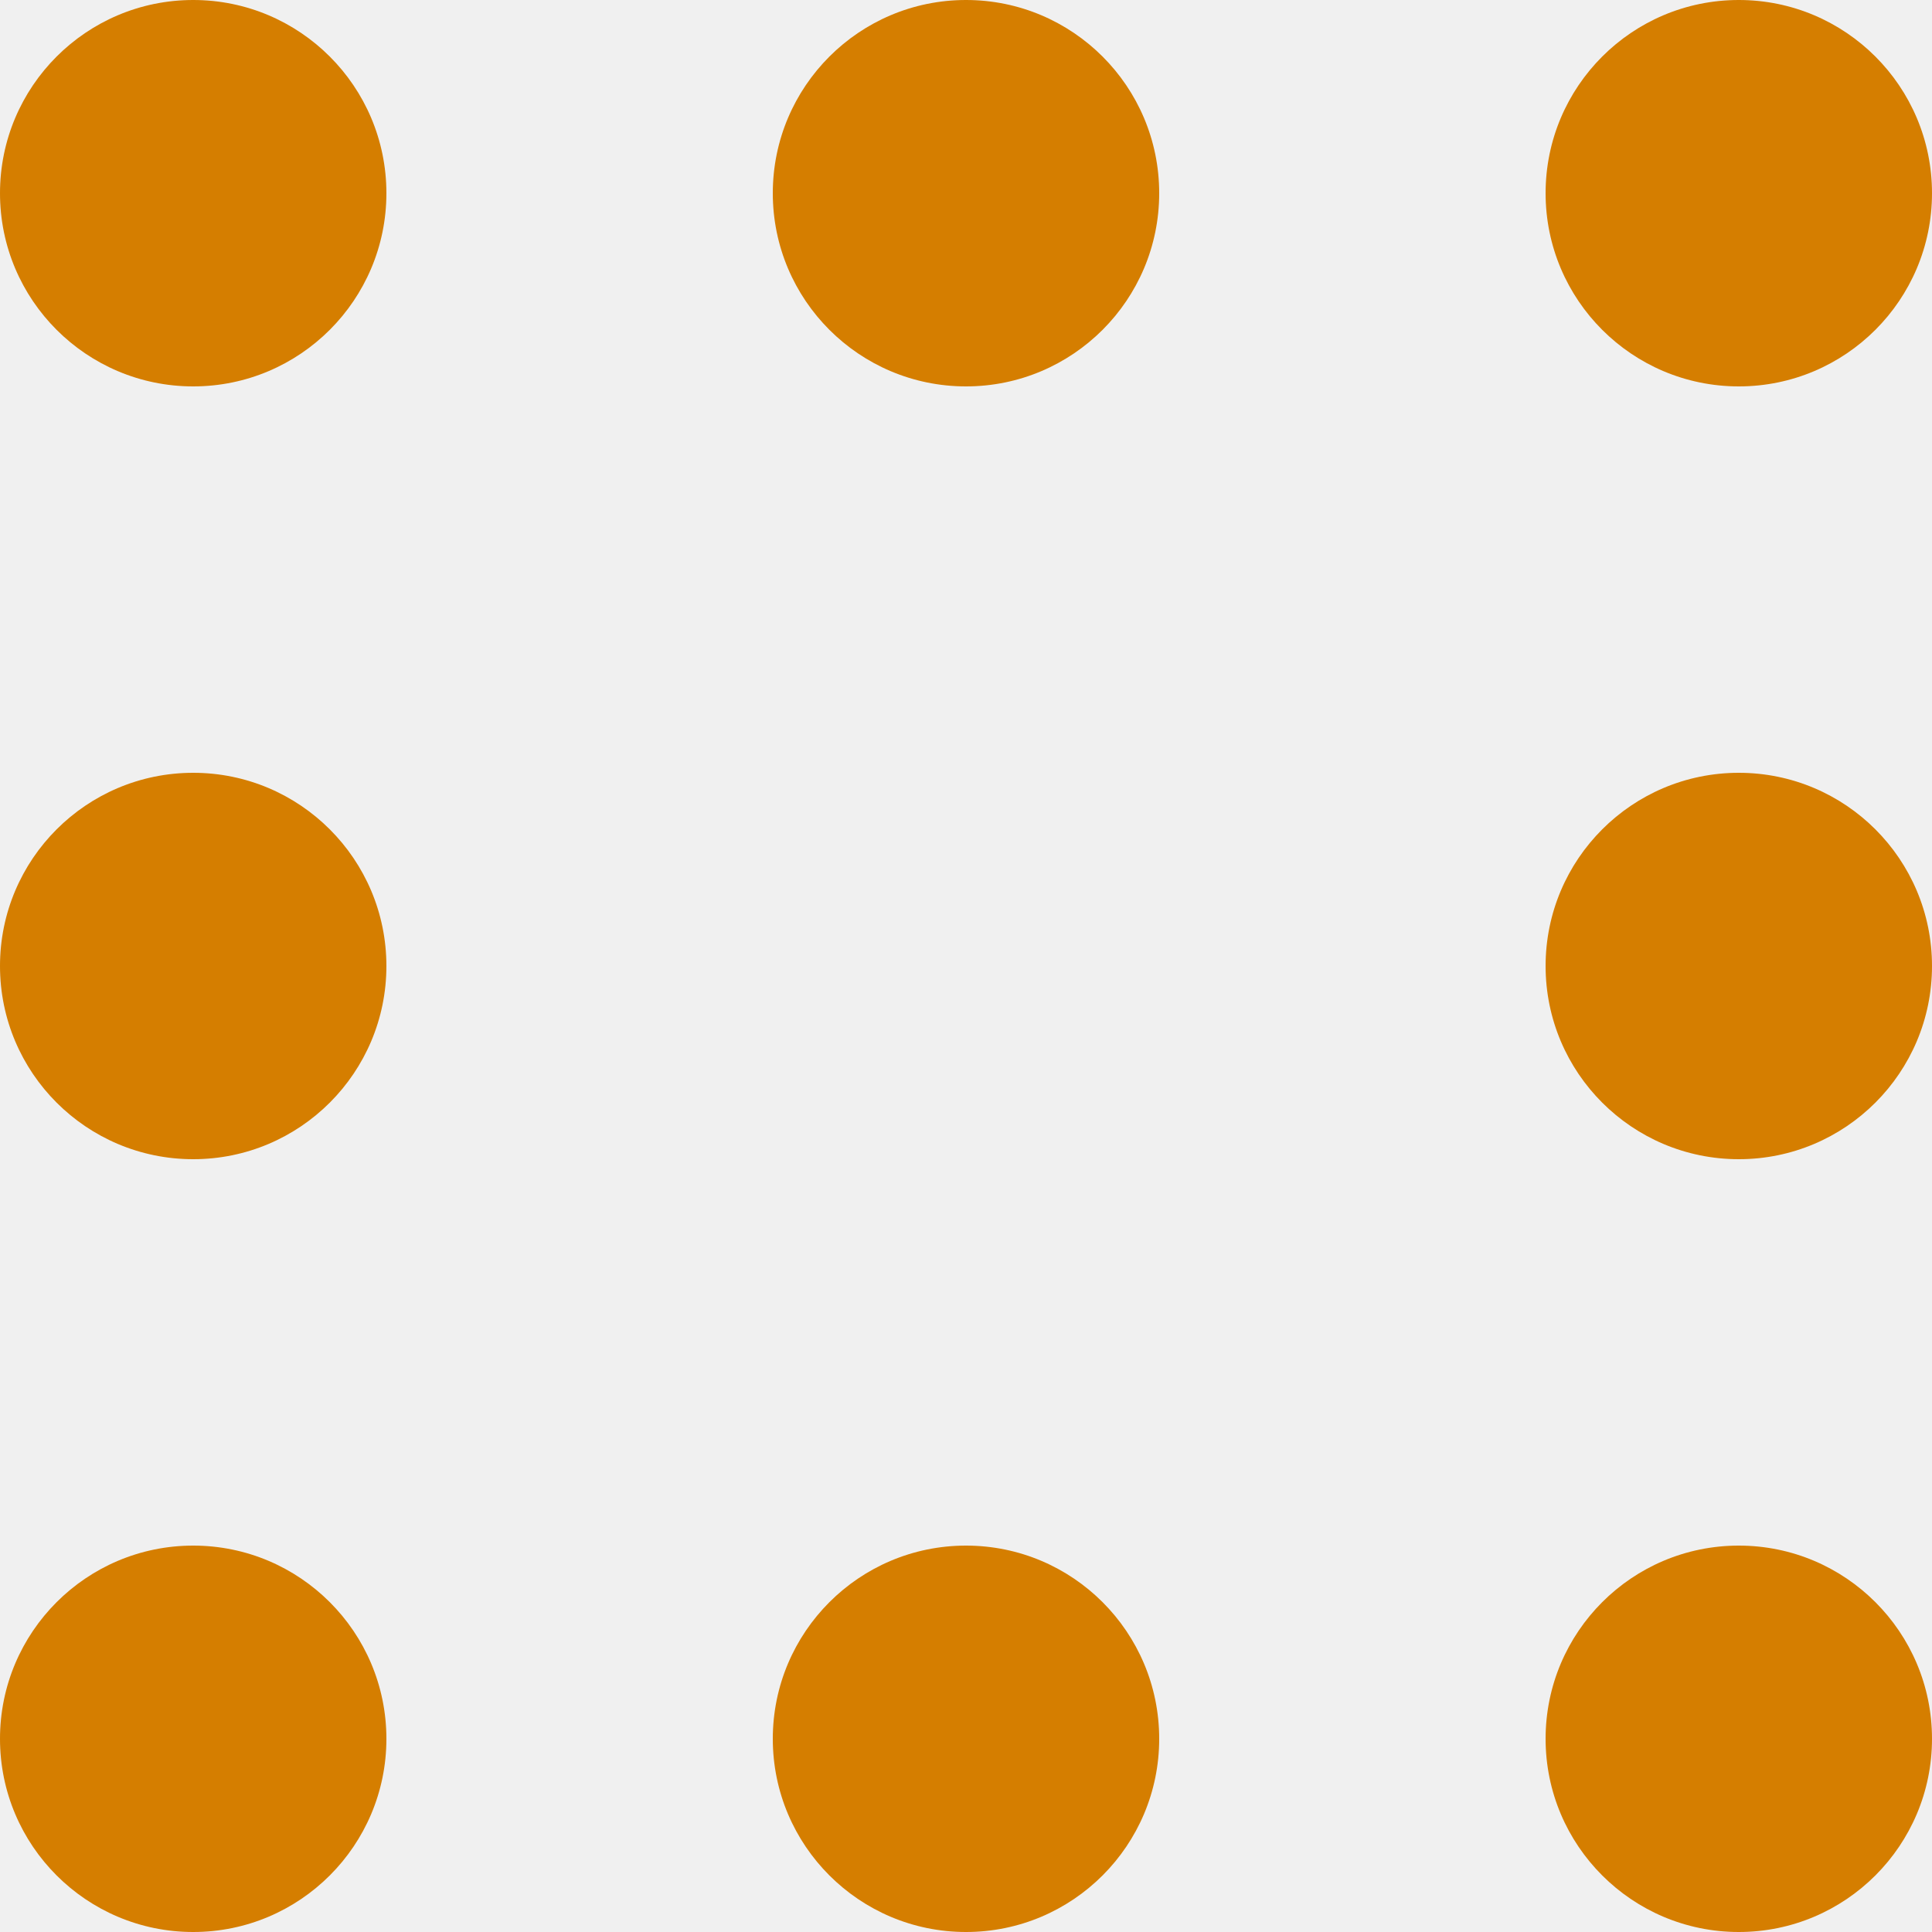
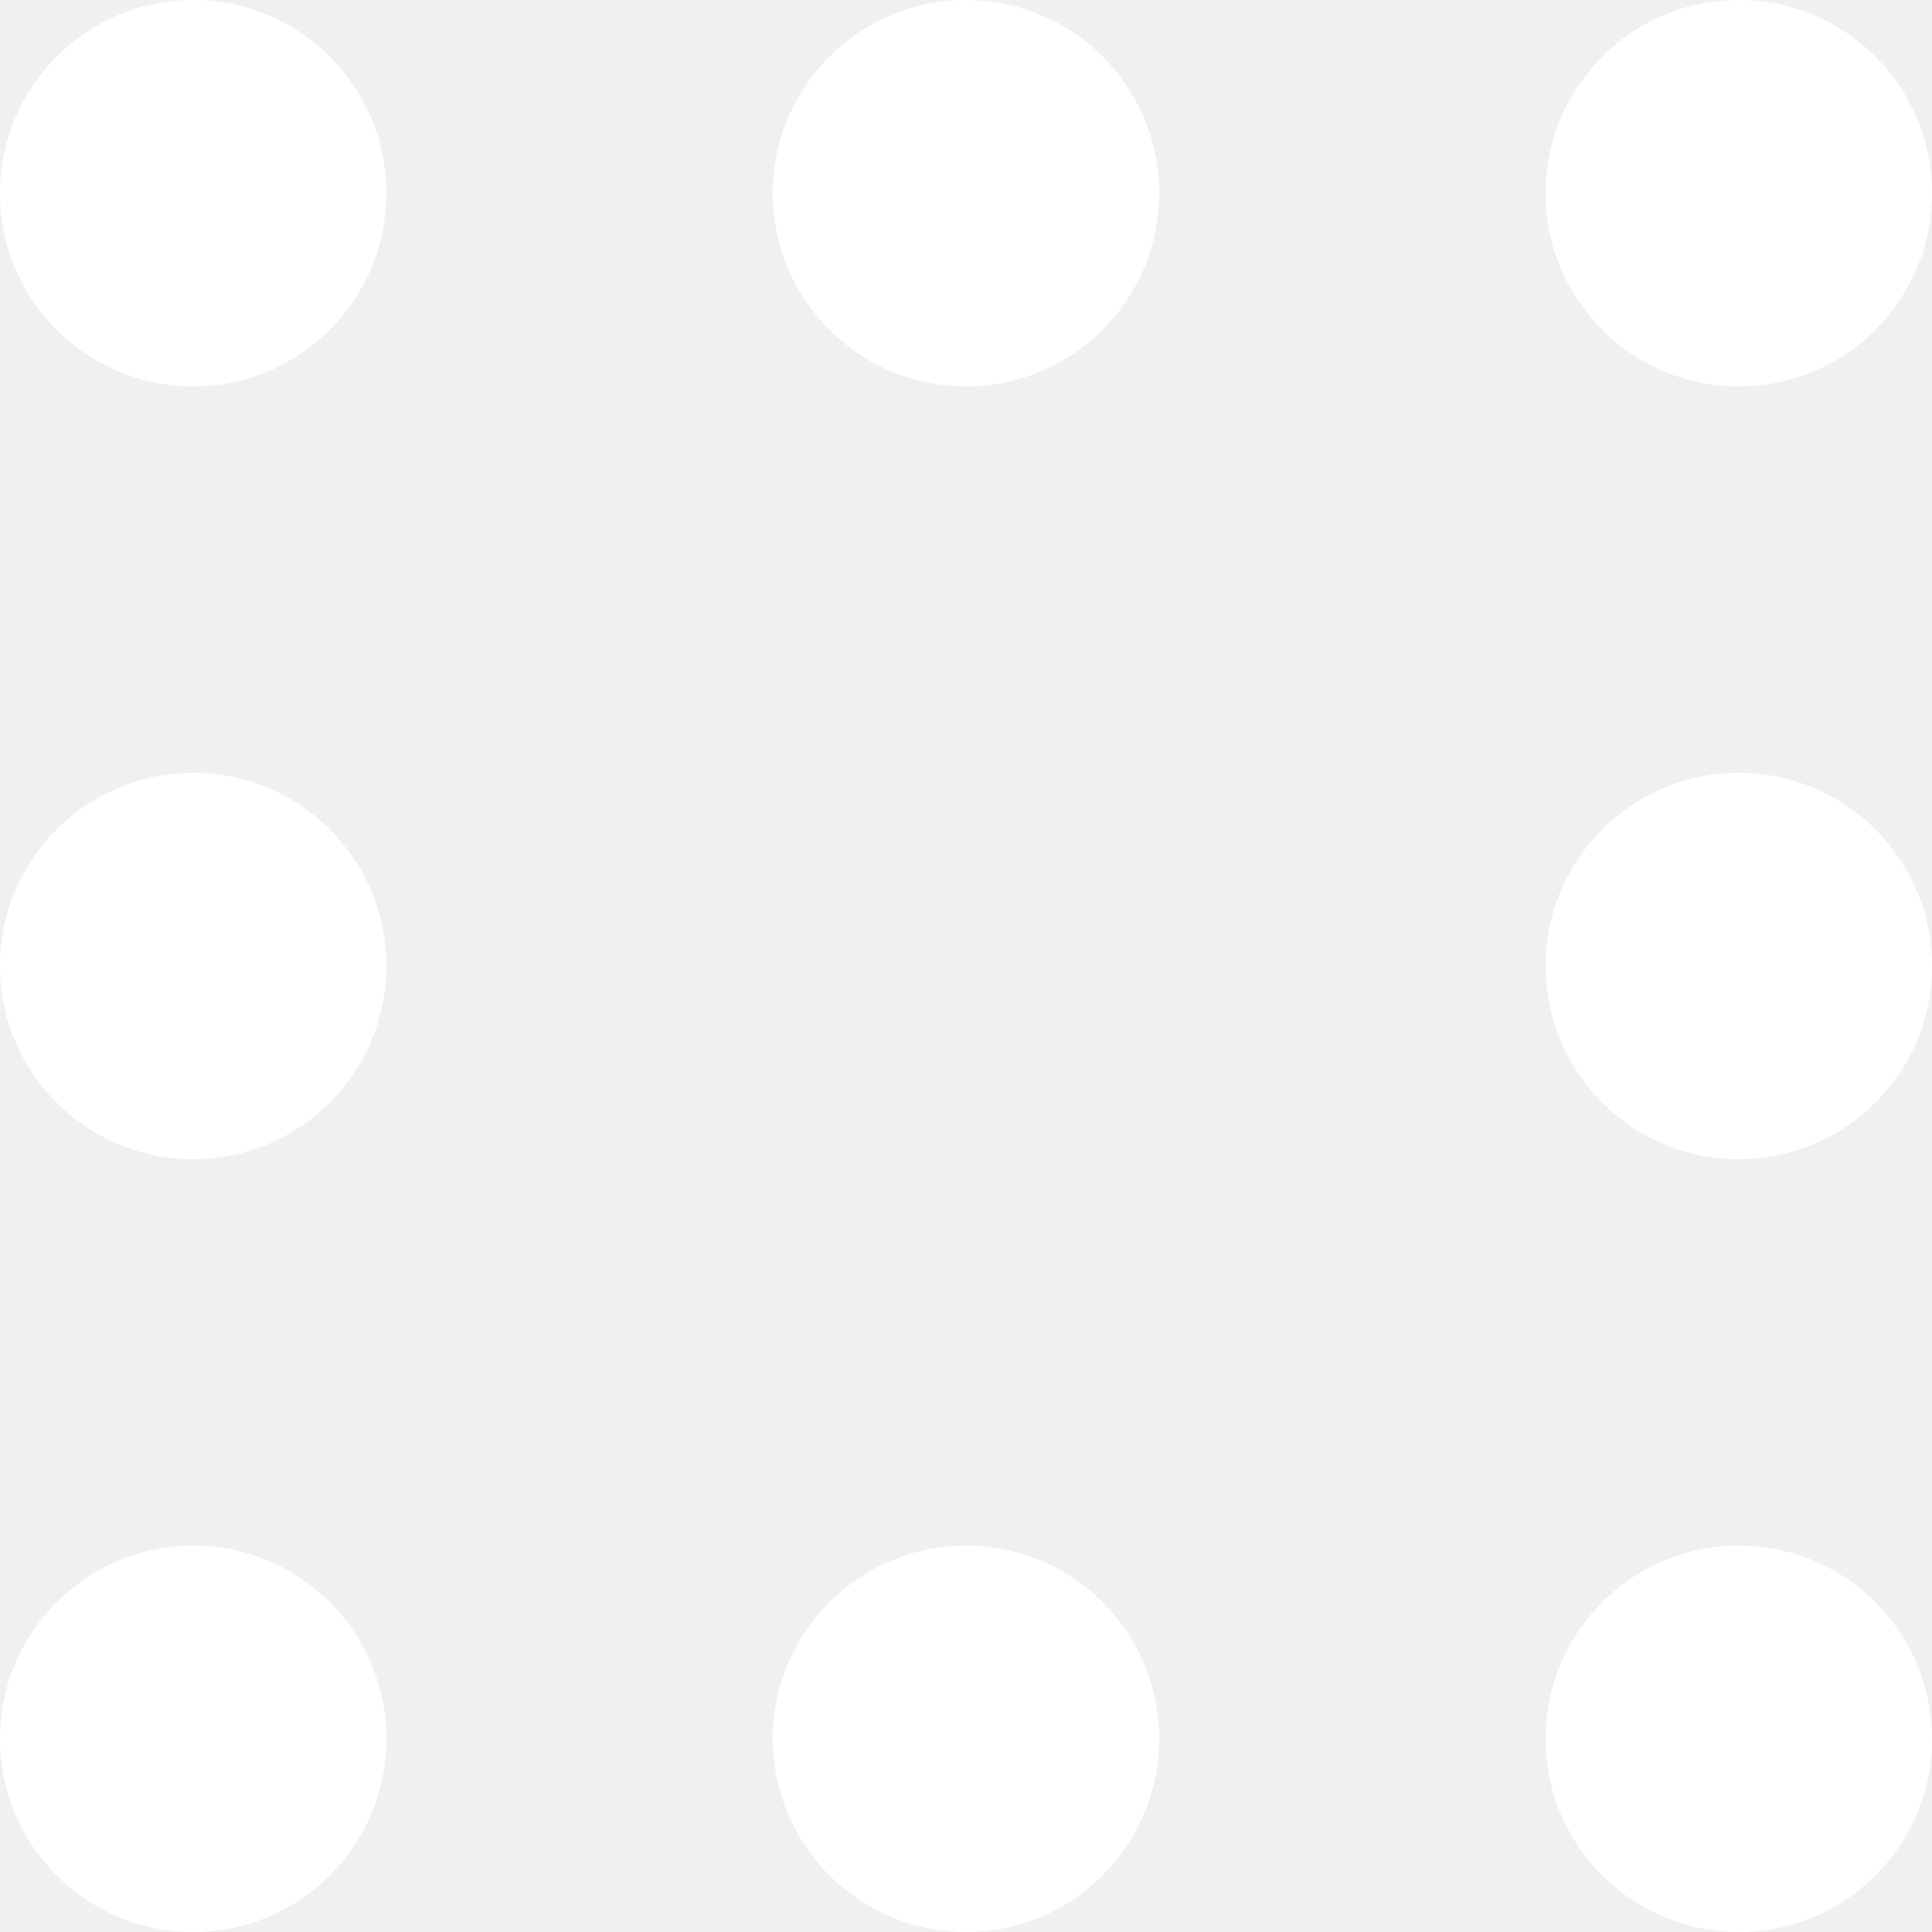
<svg xmlns="http://www.w3.org/2000/svg" width="25px" height="25px" viewBox="0 0 25 25" version="1.1">
  <defs />
-   <g id="Page-1" stroke="none" stroke-width="1" fill="none" fill-rule="evenodd">
-     <g id="Artboard-1" transform="translate(-140, -154)" fill="#D57E00">
-       <g id="dots" transform="translate(140, 154)">
-         <g id="dot">
+   <g stroke="none" stroke-width="1" fill="none" fill-rule="evenodd">
+     <g transform="translate(-140, -154)" fill="#fff">
+       <g transform="translate(140, 154)">
+         <g>
          <g>
            <circle cx="2.5" cy="2.5" r="2.5" />
          </g>
        </g>
        <g id="dot" transform="translate(0, 20)">
          <g>
            <circle cx="2.5" cy="2.5" r="2.5" />
          </g>
        </g>
        <g id="dot" transform="translate(0, 10)">
          <g>
            <circle cx="2.5" cy="2.5" r="2.5" />
          </g>
        </g>
        <g id="dot" transform="translate(10, 0)">
          <g>
            <circle cx="2.5" cy="2.5" r="2.5" />
          </g>
        </g>
        <g id="dot" transform="translate(10, 20)">
          <g>
            <circle cx="2.5" cy="2.5" r="2.5" />
          </g>
        </g>
        <g id="dot" transform="translate(20, 0)">
          <g>
            <circle cx="2.5" cy="2.5" r="2.5" />
          </g>
        </g>
        <g id="dot" transform="translate(20, 20)">
          <g>
            <circle cx="2.5" cy="2.5" r="2.5" />
          </g>
        </g>
        <g id="dot" transform="translate(20, 10)">
          <g>
            <circle cx="2.5" cy="2.5" r="2.5" />
          </g>
        </g>
      </g>
    </g>
  </g>
</svg>
